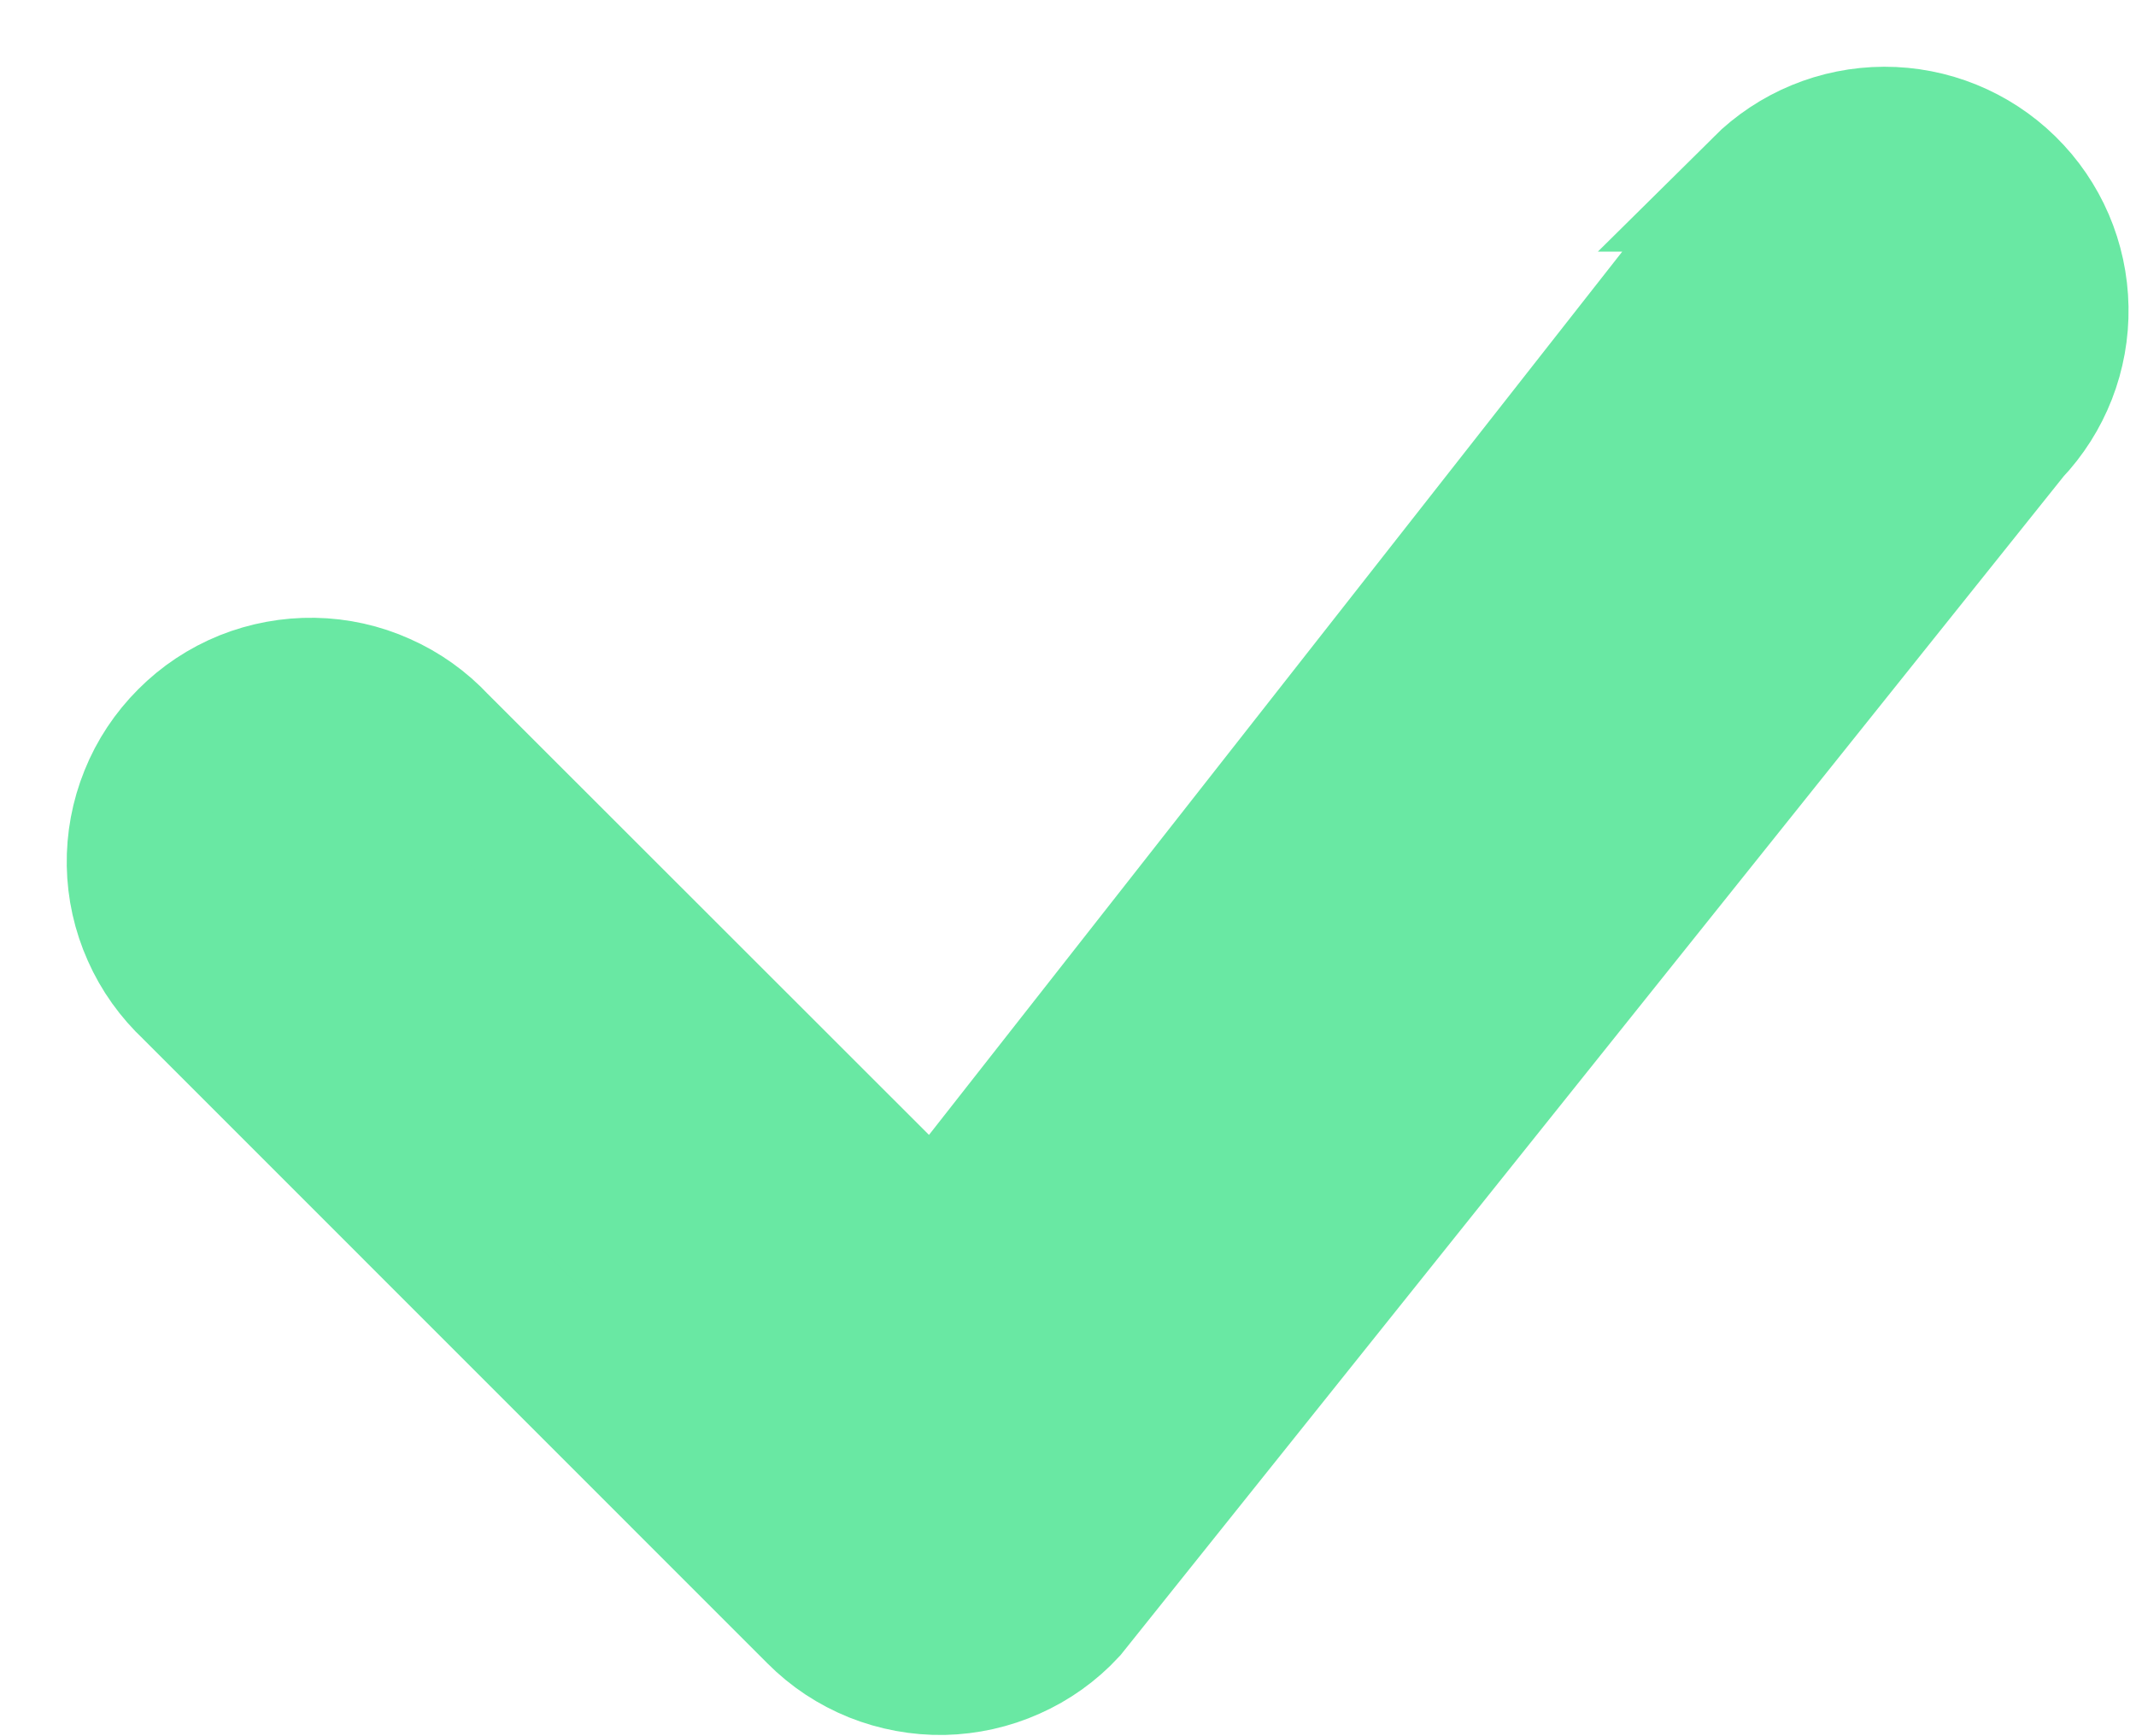
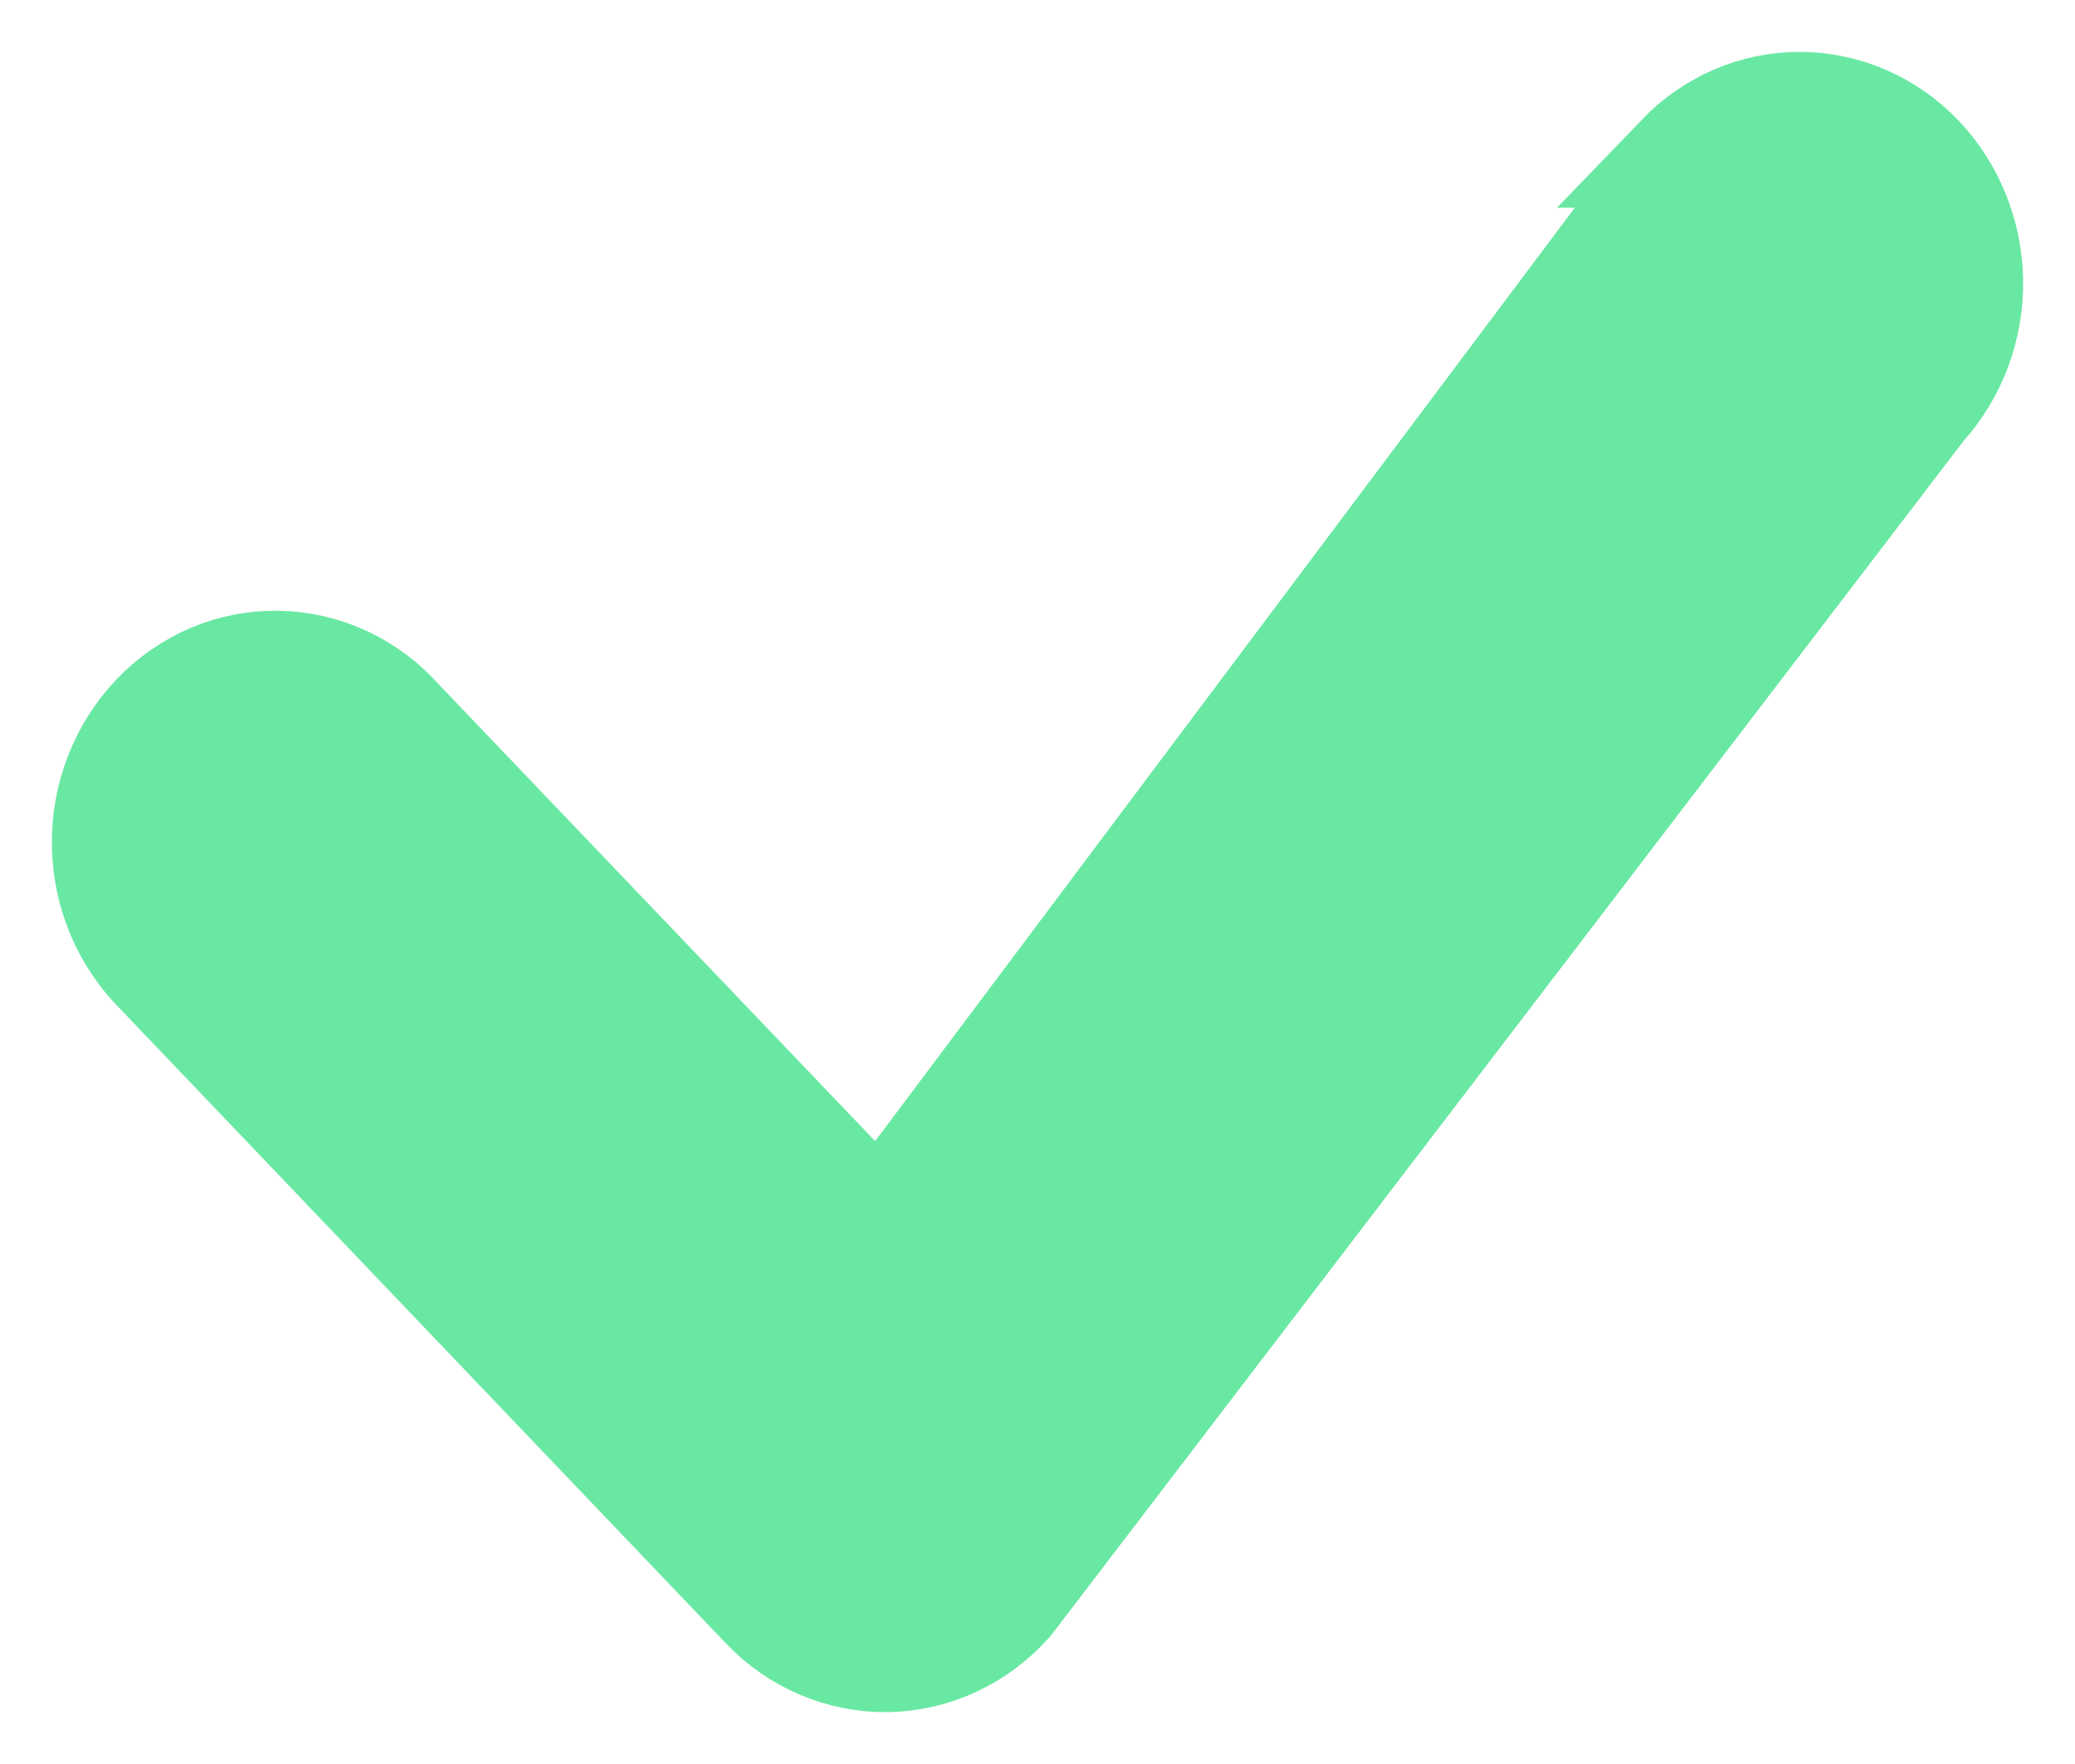
- <svg xmlns="http://www.w3.org/2000/svg" width="16" height="13" viewBox="0 0 16 13" fill="none">
-   <path fill-rule="evenodd" clip-rule="evenodd" d="M13.183 1.385C13.431 1.139 13.765 1.001 14.114 1C14.462 0.999 14.797 1.135 15.046 1.379C15.296 1.624 15.438 1.956 15.444 2.305C15.45 2.653 15.319 2.99 15.078 3.243L8.014 12.073C7.893 12.204 7.746 12.309 7.583 12.381C7.42 12.454 7.244 12.493 7.066 12.497C6.888 12.5 6.71 12.467 6.545 12.401C6.379 12.334 6.229 12.235 6.103 12.108L1.422 7.426C1.292 7.304 1.187 7.158 1.115 6.995C1.042 6.832 1.003 6.657 1 6.478C0.997 6.3 1.03 6.123 1.097 5.958C1.163 5.793 1.263 5.643 1.389 5.517C1.515 5.39 1.665 5.291 1.83 5.224C1.995 5.158 2.172 5.125 2.351 5.128C2.529 5.131 2.705 5.17 2.867 5.243C3.03 5.315 3.177 5.42 3.298 5.55L7.004 9.254L13.149 1.424C13.16 1.41 13.172 1.397 13.185 1.385H13.183Z" fill="#69E8A3" stroke="#69E8A3" />
+ <svg xmlns="http://www.w3.org/2000/svg" width="20" height="17" viewBox="0 0 20 17" fill="none">
+   <path fill-rule="evenodd" clip-rule="evenodd" d="M16.182 1.502C16.49 1.182 16.907 1.001 17.341 1C17.776 0.999 18.194 1.177 18.504 1.495C18.814 1.814 18.992 2.247 19 2.702C19.007 3.157 18.843 3.597 18.544 3.926L9.741 15.447C9.589 15.617 9.407 15.754 9.204 15.849C9.001 15.944 8.781 15.995 8.559 16C8.337 16.004 8.116 15.961 7.91 15.874C7.704 15.787 7.516 15.658 7.359 15.493L1.526 9.384C1.364 9.225 1.234 9.034 1.143 8.822C1.053 8.609 1.004 8.38 1 8.148C0.996 7.915 1.037 7.684 1.12 7.469C1.204 7.253 1.327 7.057 1.484 6.893C1.641 6.728 1.829 6.599 2.034 6.511C2.24 6.424 2.461 6.382 2.683 6.386C2.905 6.39 3.124 6.441 3.327 6.535C3.53 6.63 3.712 6.766 3.864 6.937L8.481 11.769L16.14 1.553C16.154 1.535 16.168 1.518 16.184 1.502H16.182Z" fill="#69E8A3" stroke="#69E8A3" />
</svg>
